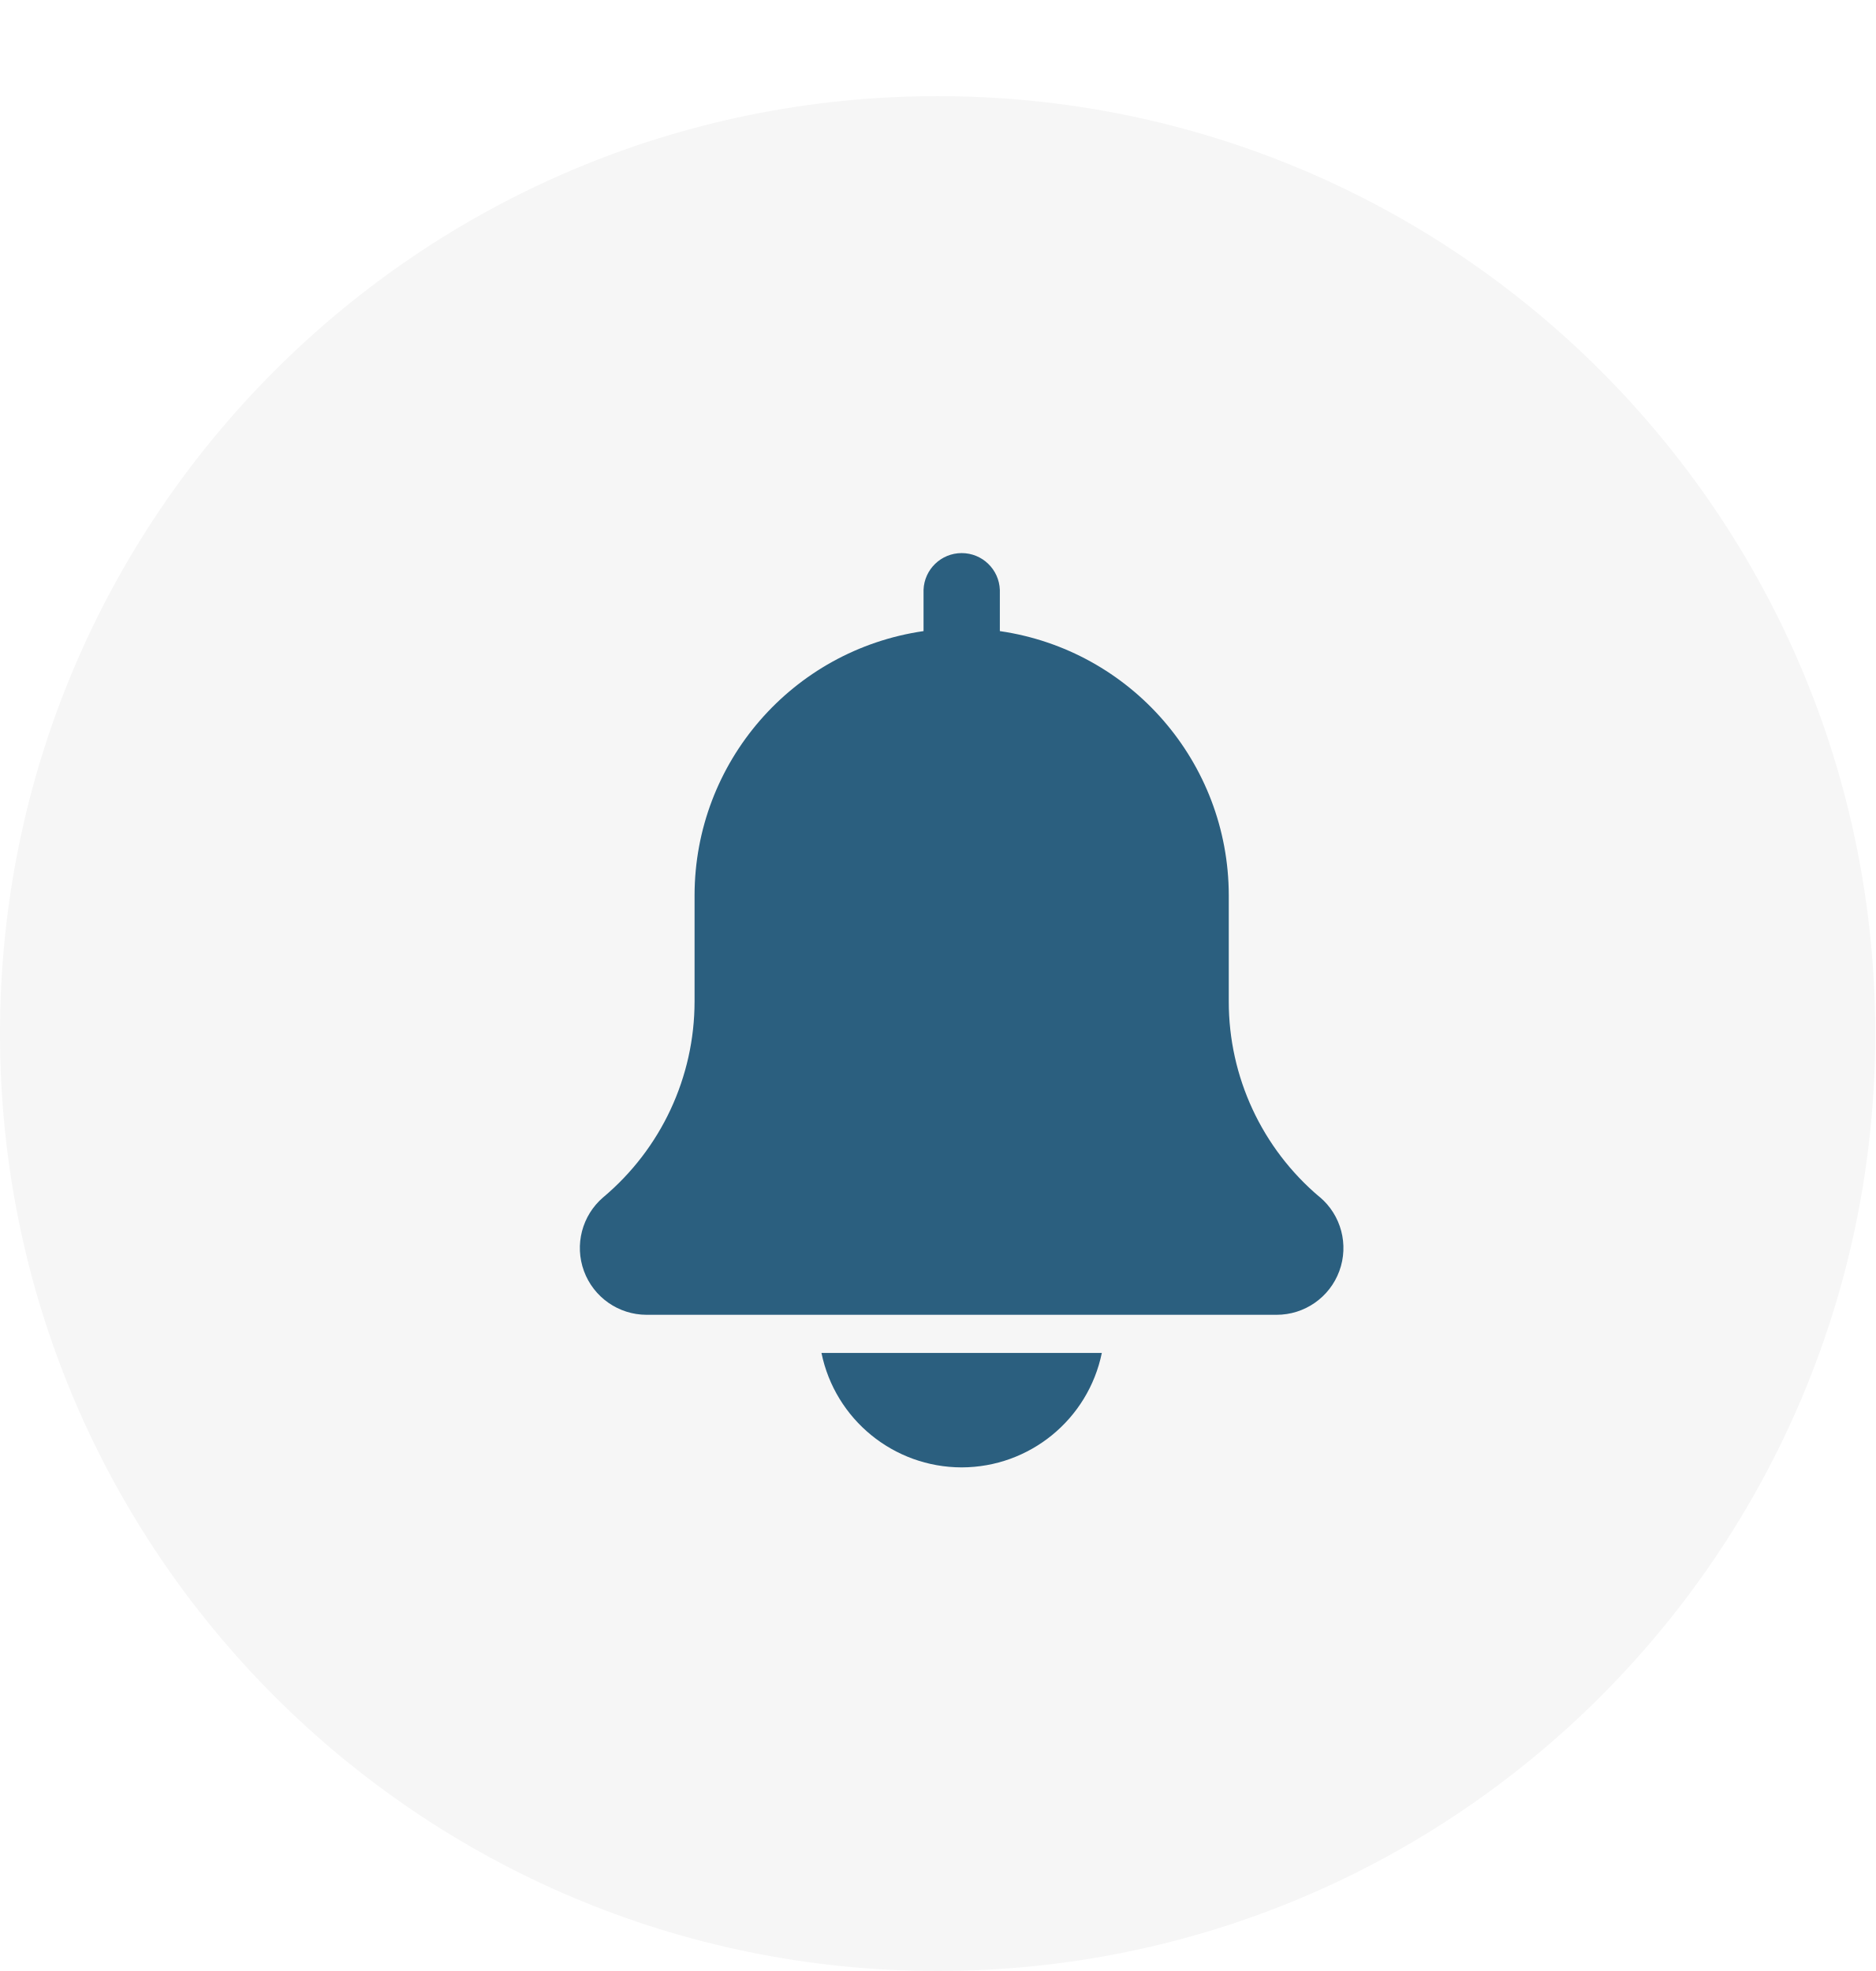
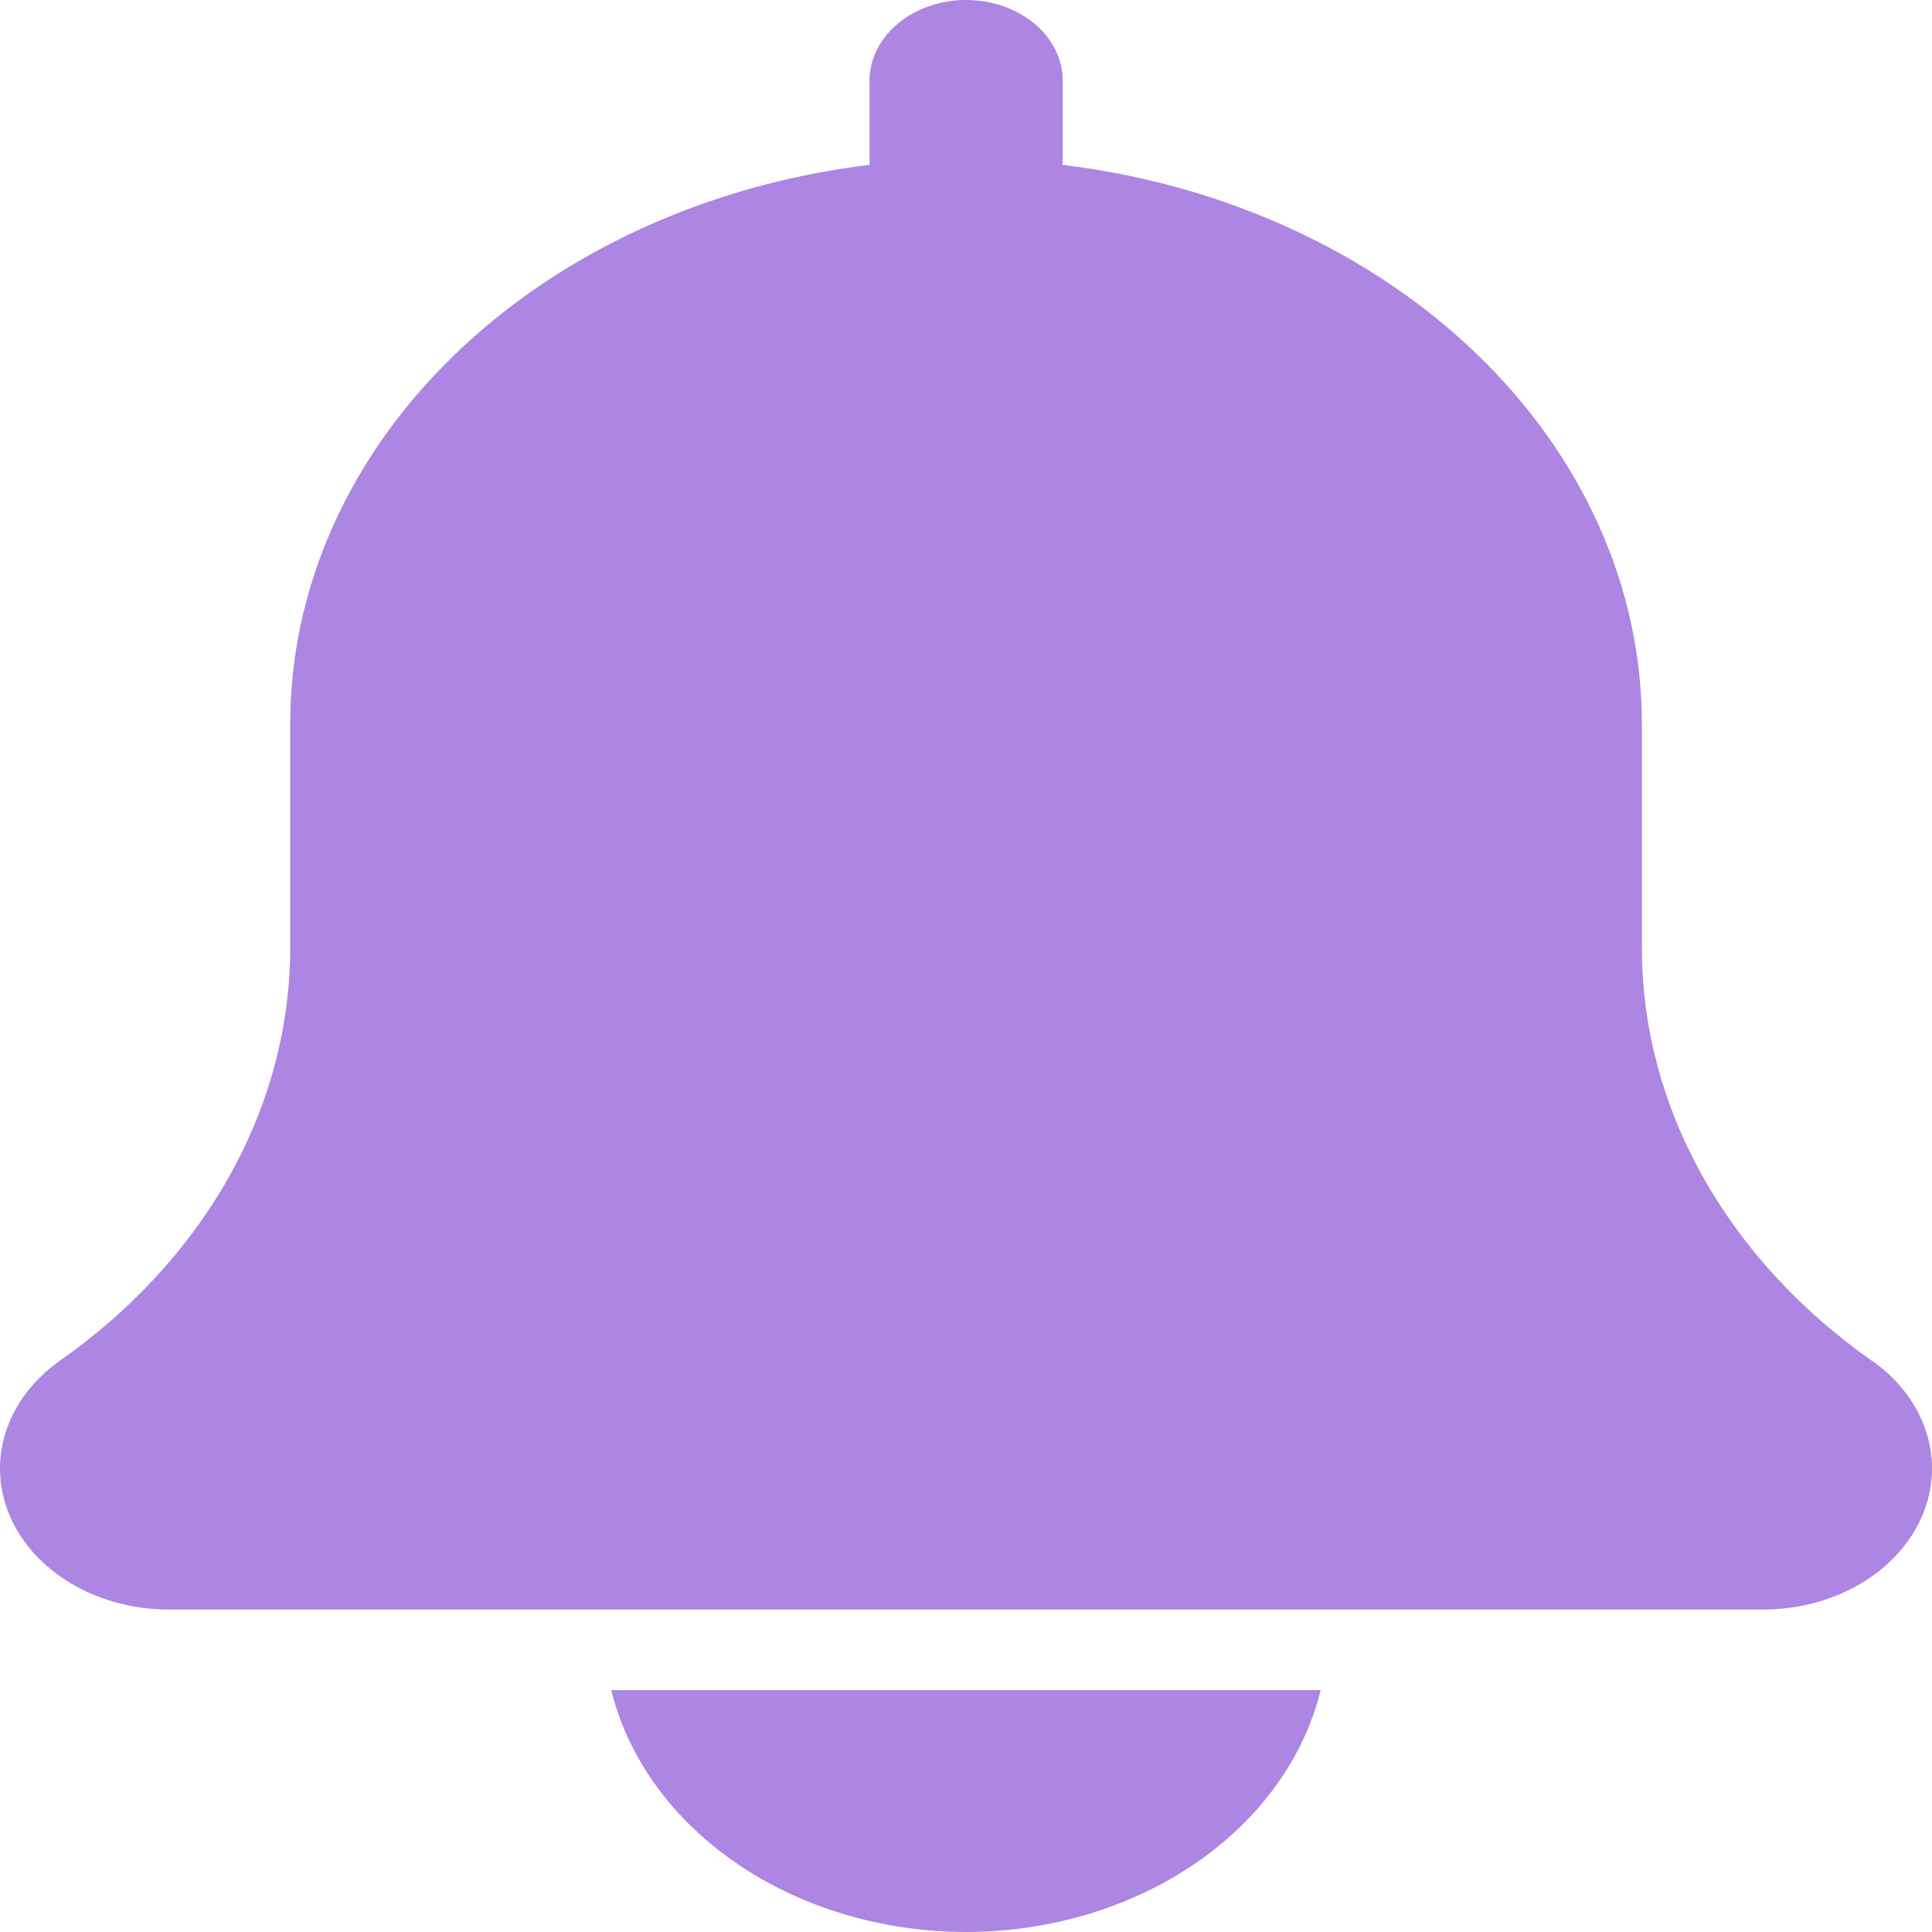
- <svg xmlns="http://www.w3.org/2000/svg" width="39" height="41" viewBox="0 0 39 41">
-   <g data-name="Group 9335">
-     <g data-name="Group 9111" transform="translate(-28 -30)">
-       <circle data-name="Ellipse 19" cx="19.5" cy="19.5" r="19.5" transform="translate(28 32)" style="fill:#f6f6f6" />
-     </g>
-     <path data-name="Path 6193" d="M17.379 13.422a5.315 5.315 0 0 1-1.888-4.067V7.142a5.56 5.56 0 0 0-4.761-5.491V.794a.794.794 0 0 0-1.587 0v.857a5.559 5.559 0 0 0-4.762 5.491v2.213a5.321 5.321 0 0 1-1.9 4.074 1.389 1.389 0 0 0 .9 2.444h13.102a1.389 1.389 0 0 0 .9-2.45z" style="fill:#2b5f7f" transform="translate(10.064 11.477)" />
-     <path data-name="Path 6194" d="M11.242 23.381A2.981 2.981 0 0 0 14.157 21H8.326a2.981 2.981 0 0 0 2.916 2.381z" transform="translate(8.758 7.143)" style="fill:#2b5f7f" />
-   </g>
+ <svg xmlns="http://www.w3.org/2000/svg" width="140" height="140" viewBox="0 0 140 140" fill="none">
+   <path d="M135.622 98.594C130.403 94.918 126.209 90.333 123.334 85.162C120.459 79.991 118.972 74.357 118.977 68.656V52.366C118.954 42.544 114.701 33.058 106.995 25.637C99.289 18.217 88.645 13.357 77.004 11.946V5.637C76.94 4.124 76.175 2.691 74.87 1.639C73.565 0.588 71.822 0 70.009 0C68.195 0 66.452 0.588 65.147 1.639C63.843 2.691 63.077 4.124 63.013 5.637V11.946C51.37 13.354 40.722 18.212 33.015 25.633C25.307 33.054 21.053 42.543 21.031 52.366V68.656C21.029 74.373 19.528 80.019 16.635 85.2C13.741 90.381 9.524 94.97 4.28 98.645C2.382 100.003 1.026 101.813 0.396 103.833C-0.235 105.853 -0.109 107.986 0.754 109.945C1.618 111.903 3.179 113.594 5.228 114.79C7.277 115.987 9.715 116.631 12.215 116.636H127.723C130.235 116.641 132.689 116.001 134.75 114.803C136.812 113.605 138.383 111.906 139.249 109.937C140.115 107.968 140.235 105.824 139.593 103.796C138.95 101.769 137.576 99.955 135.657 98.601L135.622 98.594Z" fill="#AD85E2" />
+   <path d="M70.003 140C76.047 139.992 81.903 138.244 86.584 135.051C91.265 131.859 94.485 127.417 95.702 122.473H44.295C45.512 127.418 48.734 131.861 53.416 135.054C58.099 138.246 63.957 139.993 70.003 140Z" fill="#AD85E2" />
</svg>
